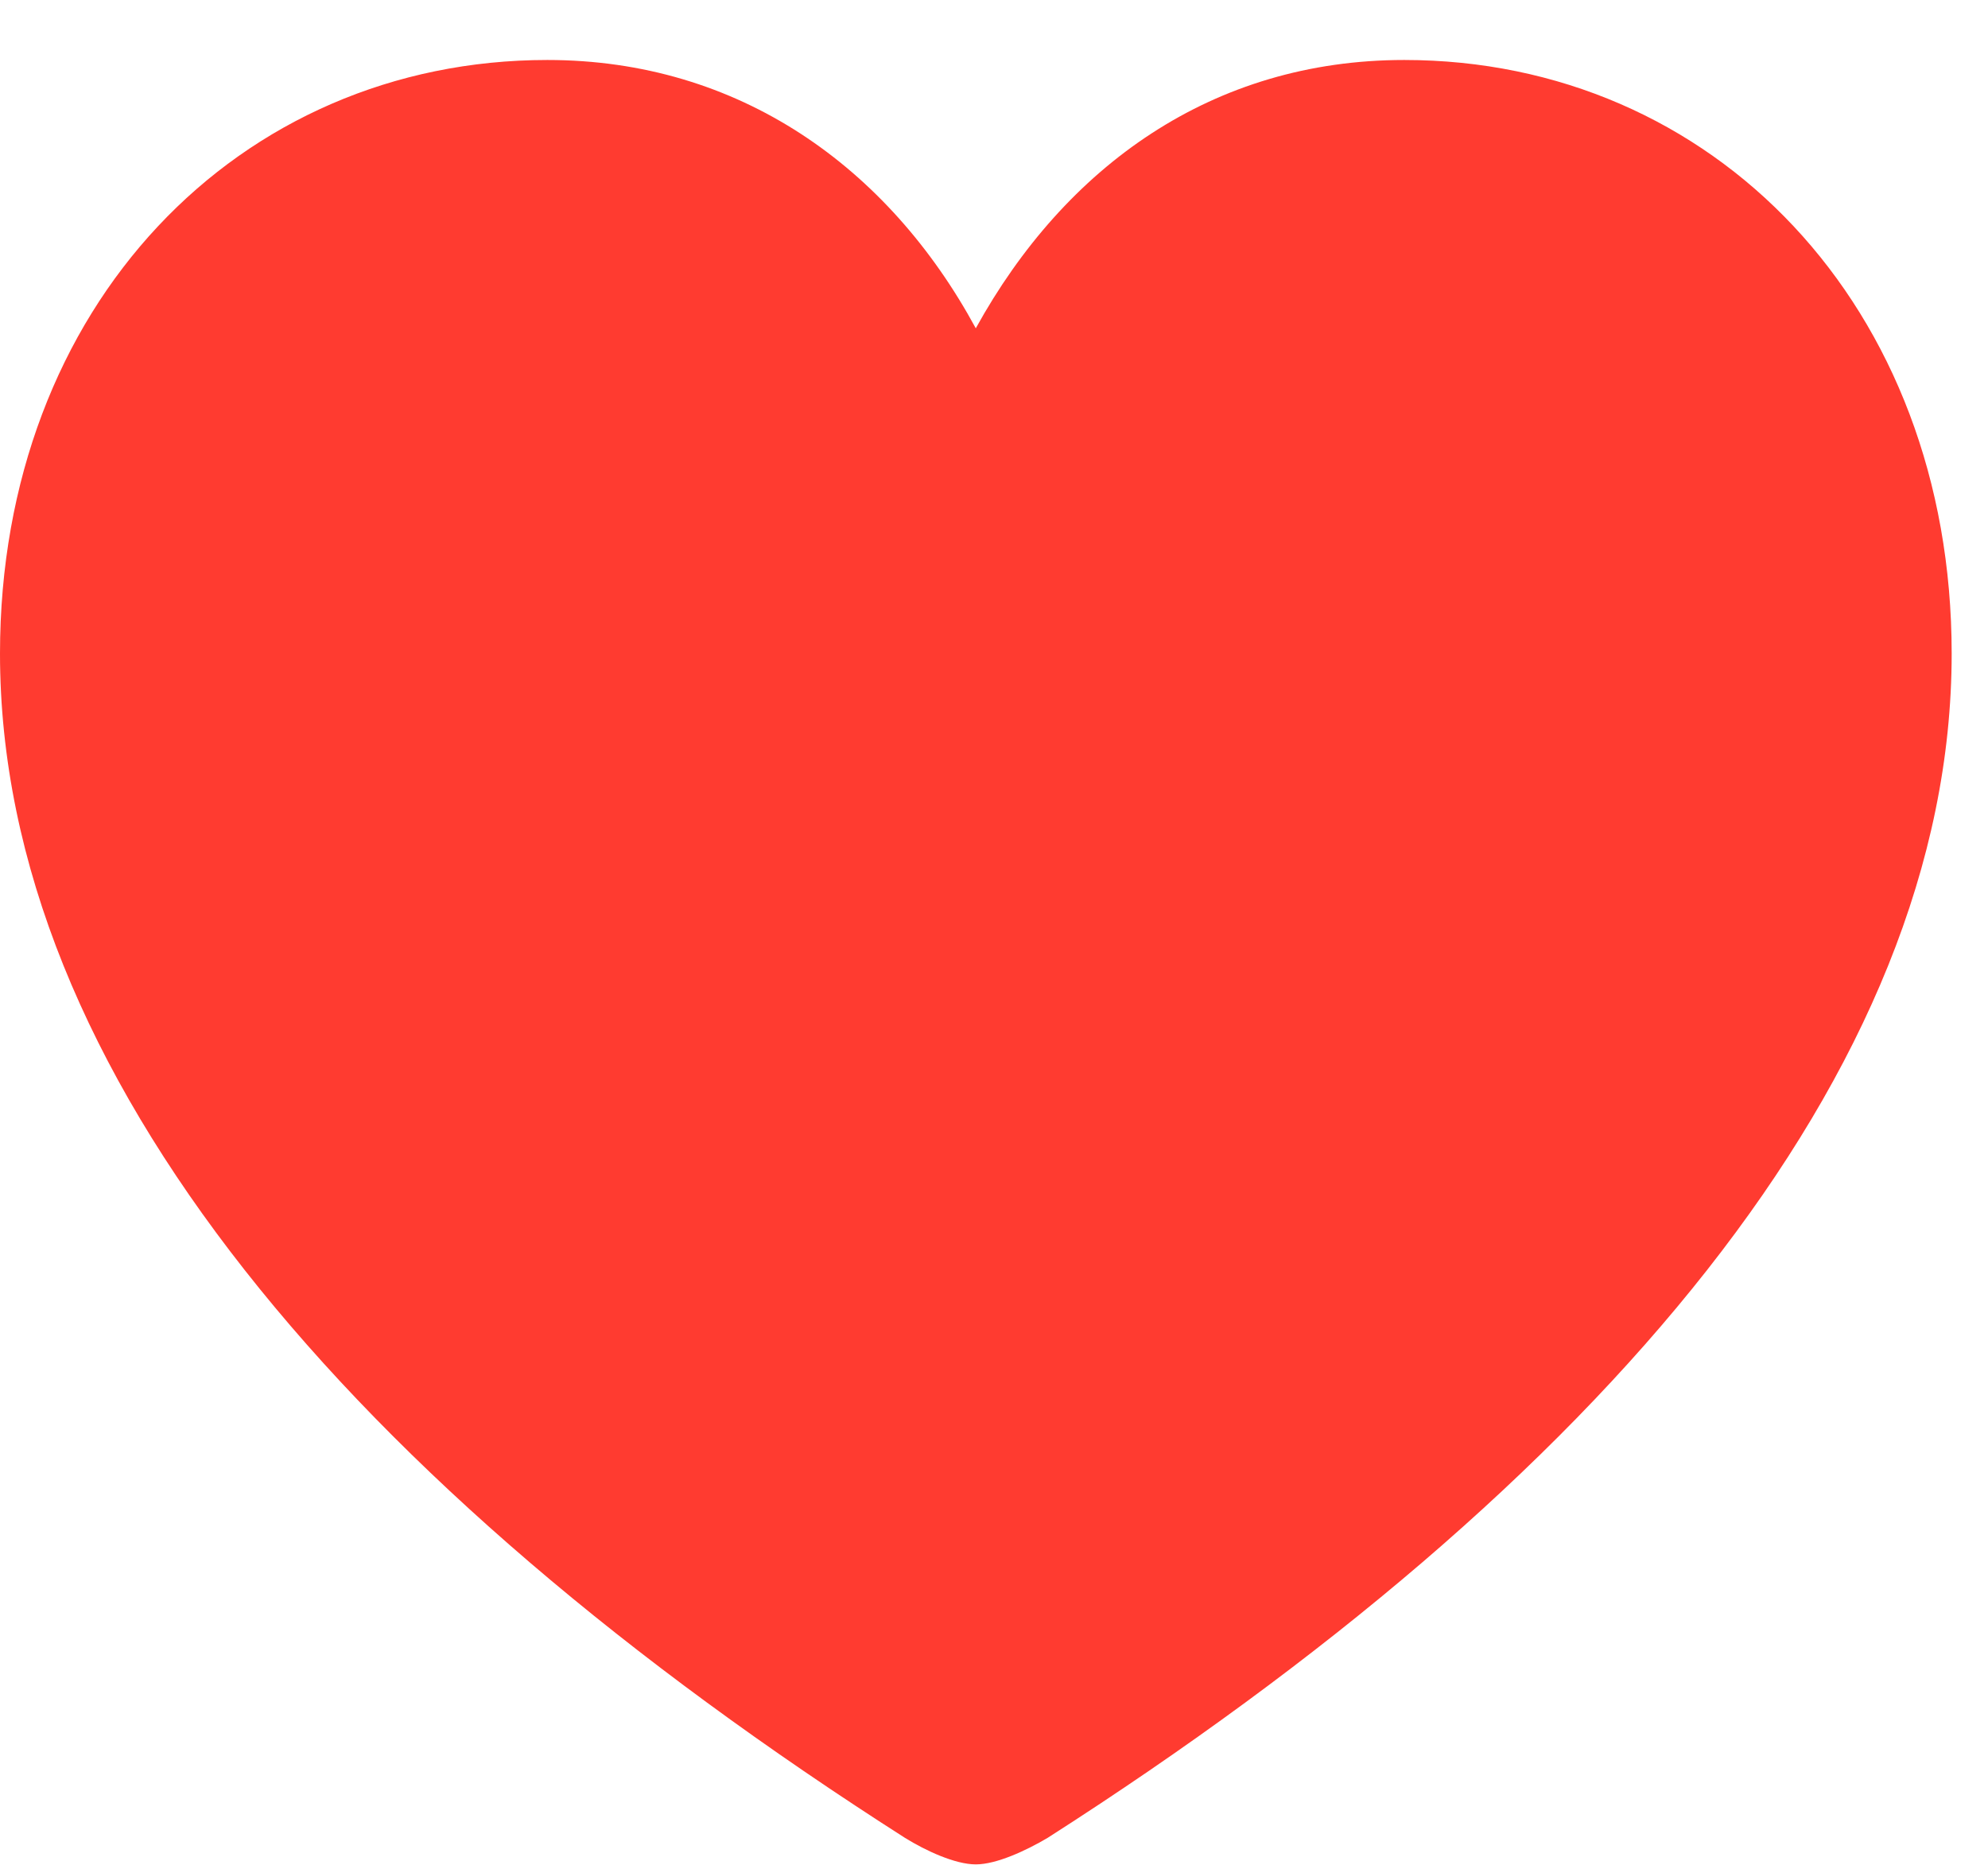
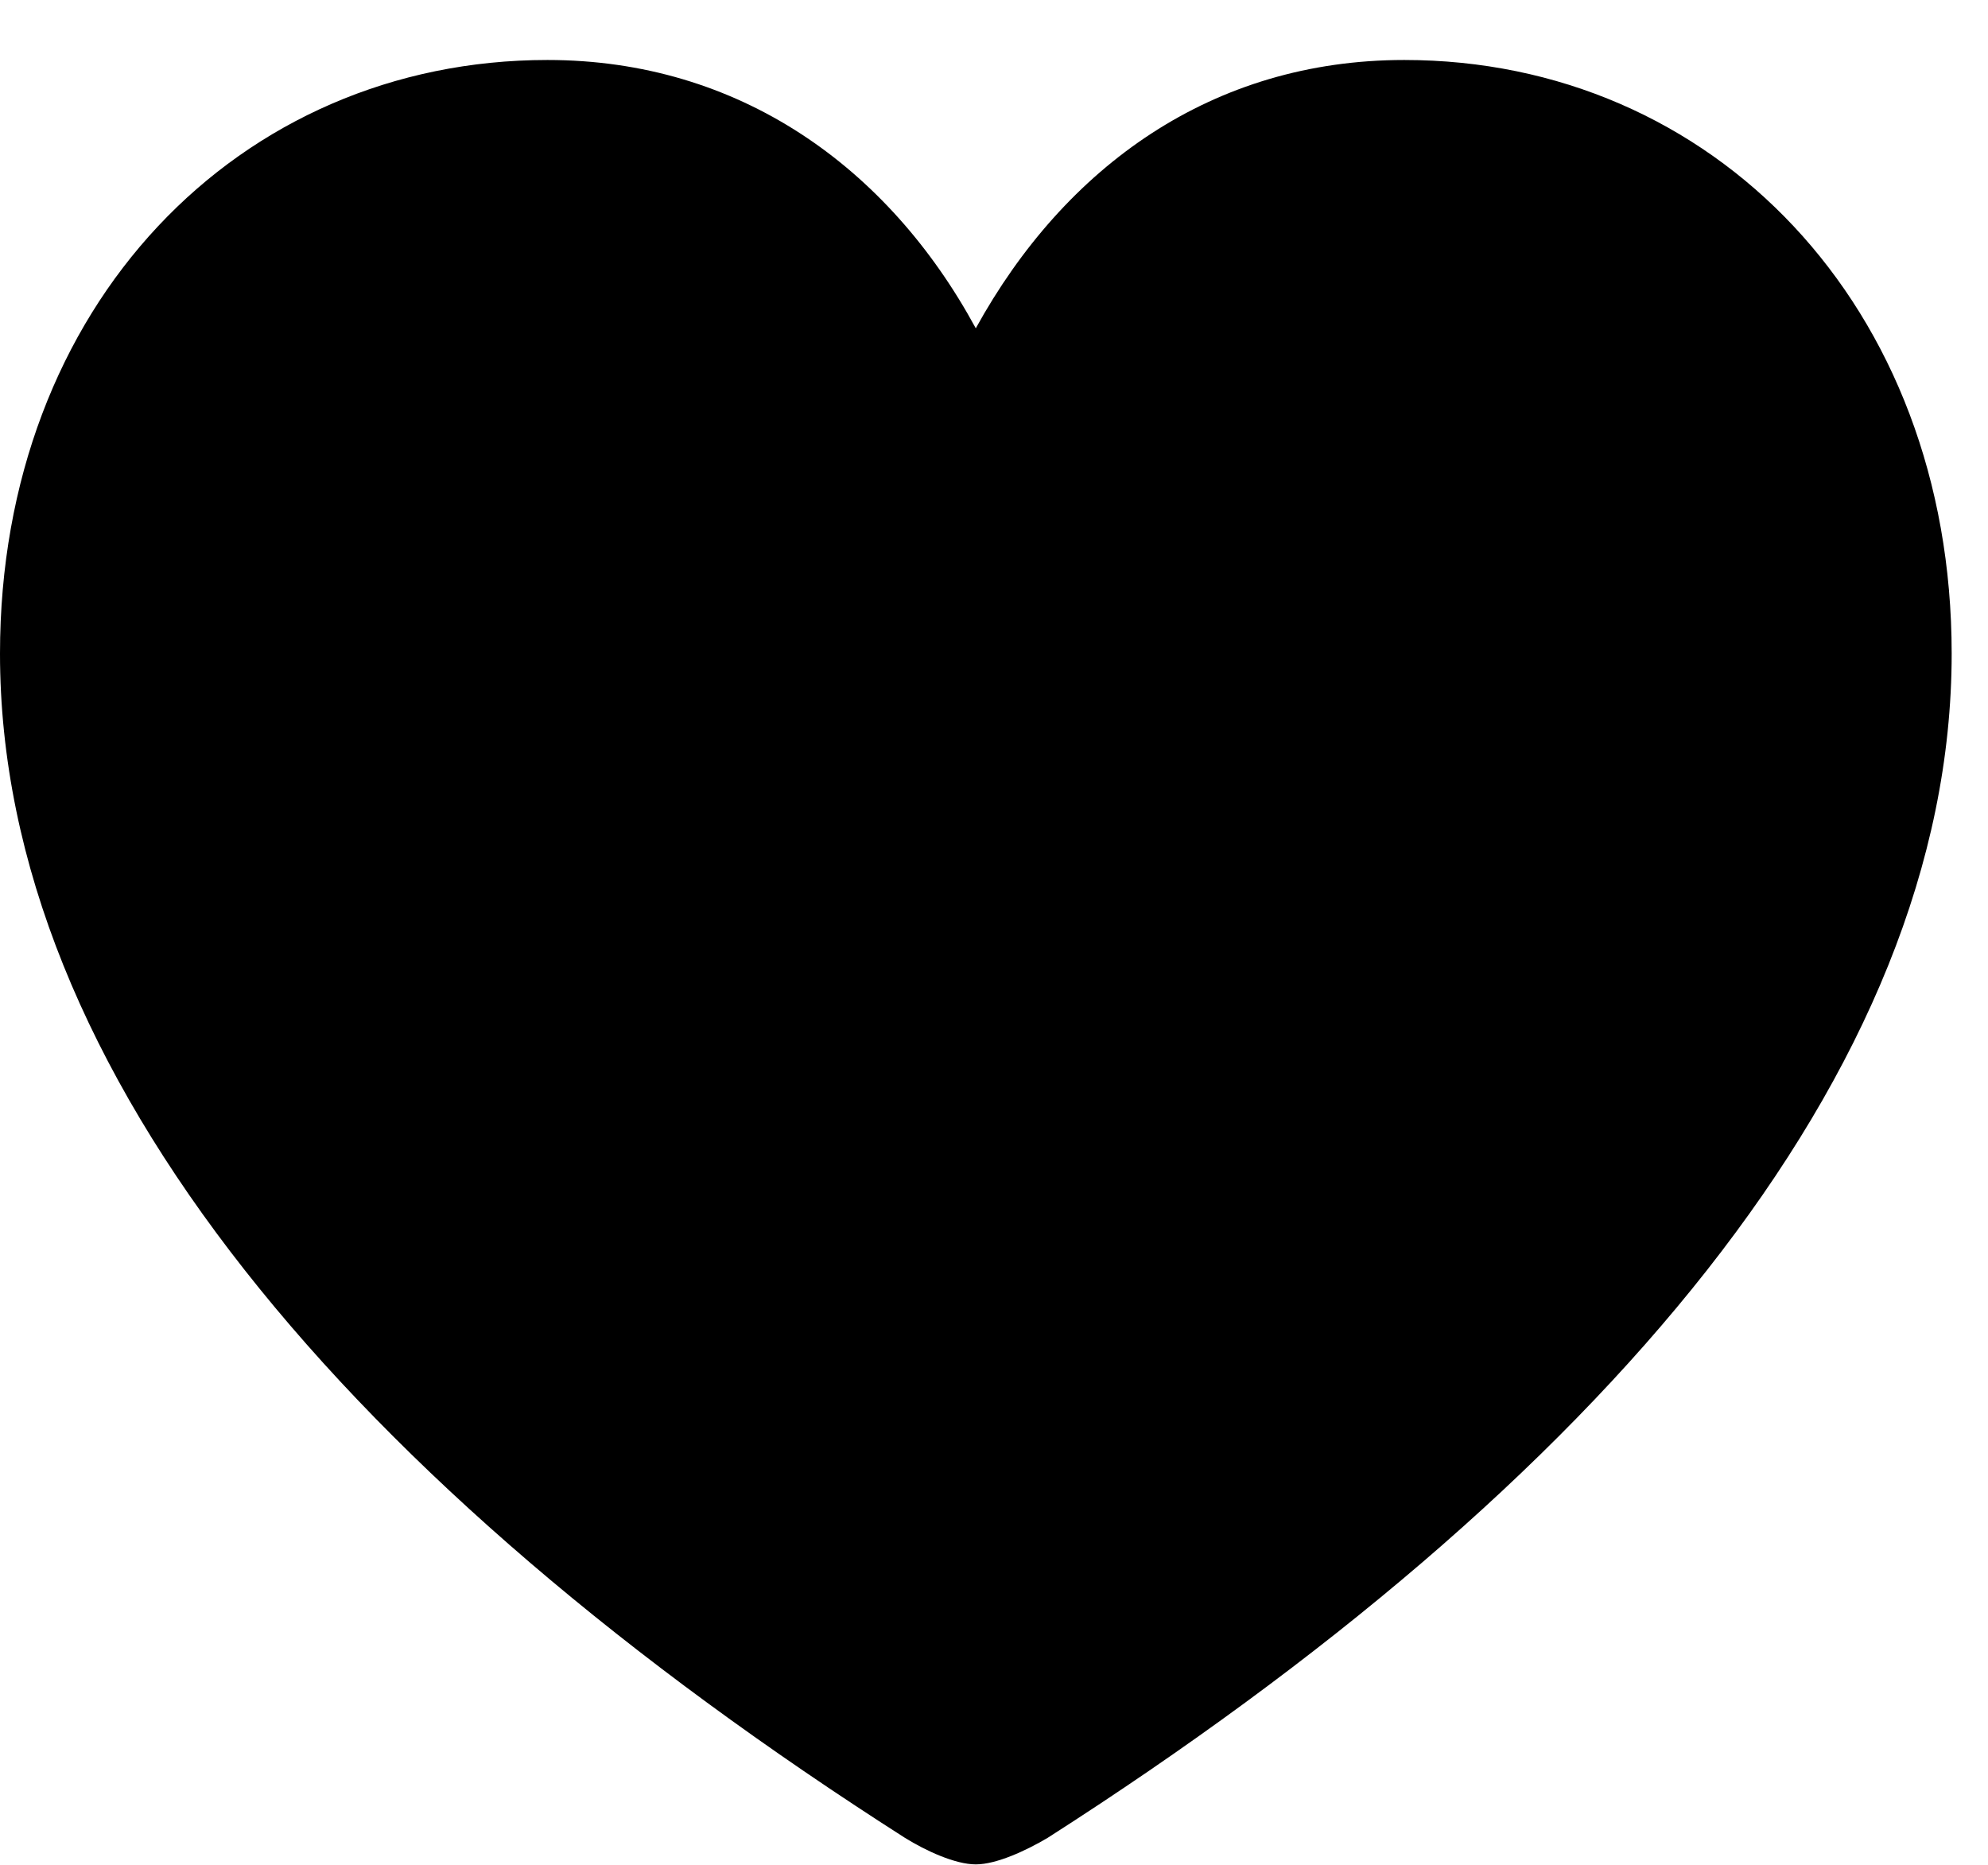
- <svg xmlns="http://www.w3.org/2000/svg" version="1.1" width="19.756" height="18.525">
-   <g>
-     <rect height="18.525" opacity="0" width="19.756" x="0" y="0" />
-     <path d="M9.697 18.525C9.902 18.525 10.195 18.389 10.41 18.262C15.908 14.746 19.395 10.654 19.395 6.494C19.395 3.037 17.021 0.596 13.955 0.596C12.051 0.596 10.586 1.65 9.697 3.262C8.828 1.66 7.344 0.596 5.439 0.596C2.373 0.596 0 3.037 0 6.494C0 10.654 3.486 14.746 8.994 18.262C9.199 18.389 9.492 18.525 9.697 18.525Z" fill="#ff3b30" />
-   </g>
+ <svg xmlns="http://www.w3.org/2000/svg" width="19.756" height="18.525">
+   <path d="M9.697 18.525c.205 0 .498-.136.713-.263 5.498-3.516 8.985-7.608 8.985-11.768 0-3.457-2.373-5.898-5.44-5.898-1.904 0-3.37 1.054-4.258 2.666C8.828 1.66 7.344.596 5.44.596 2.373.596 0 3.037 0 6.494c0 4.16 3.486 8.252 8.994 11.768.205.127.498.263.703.263Z" />
</svg>
